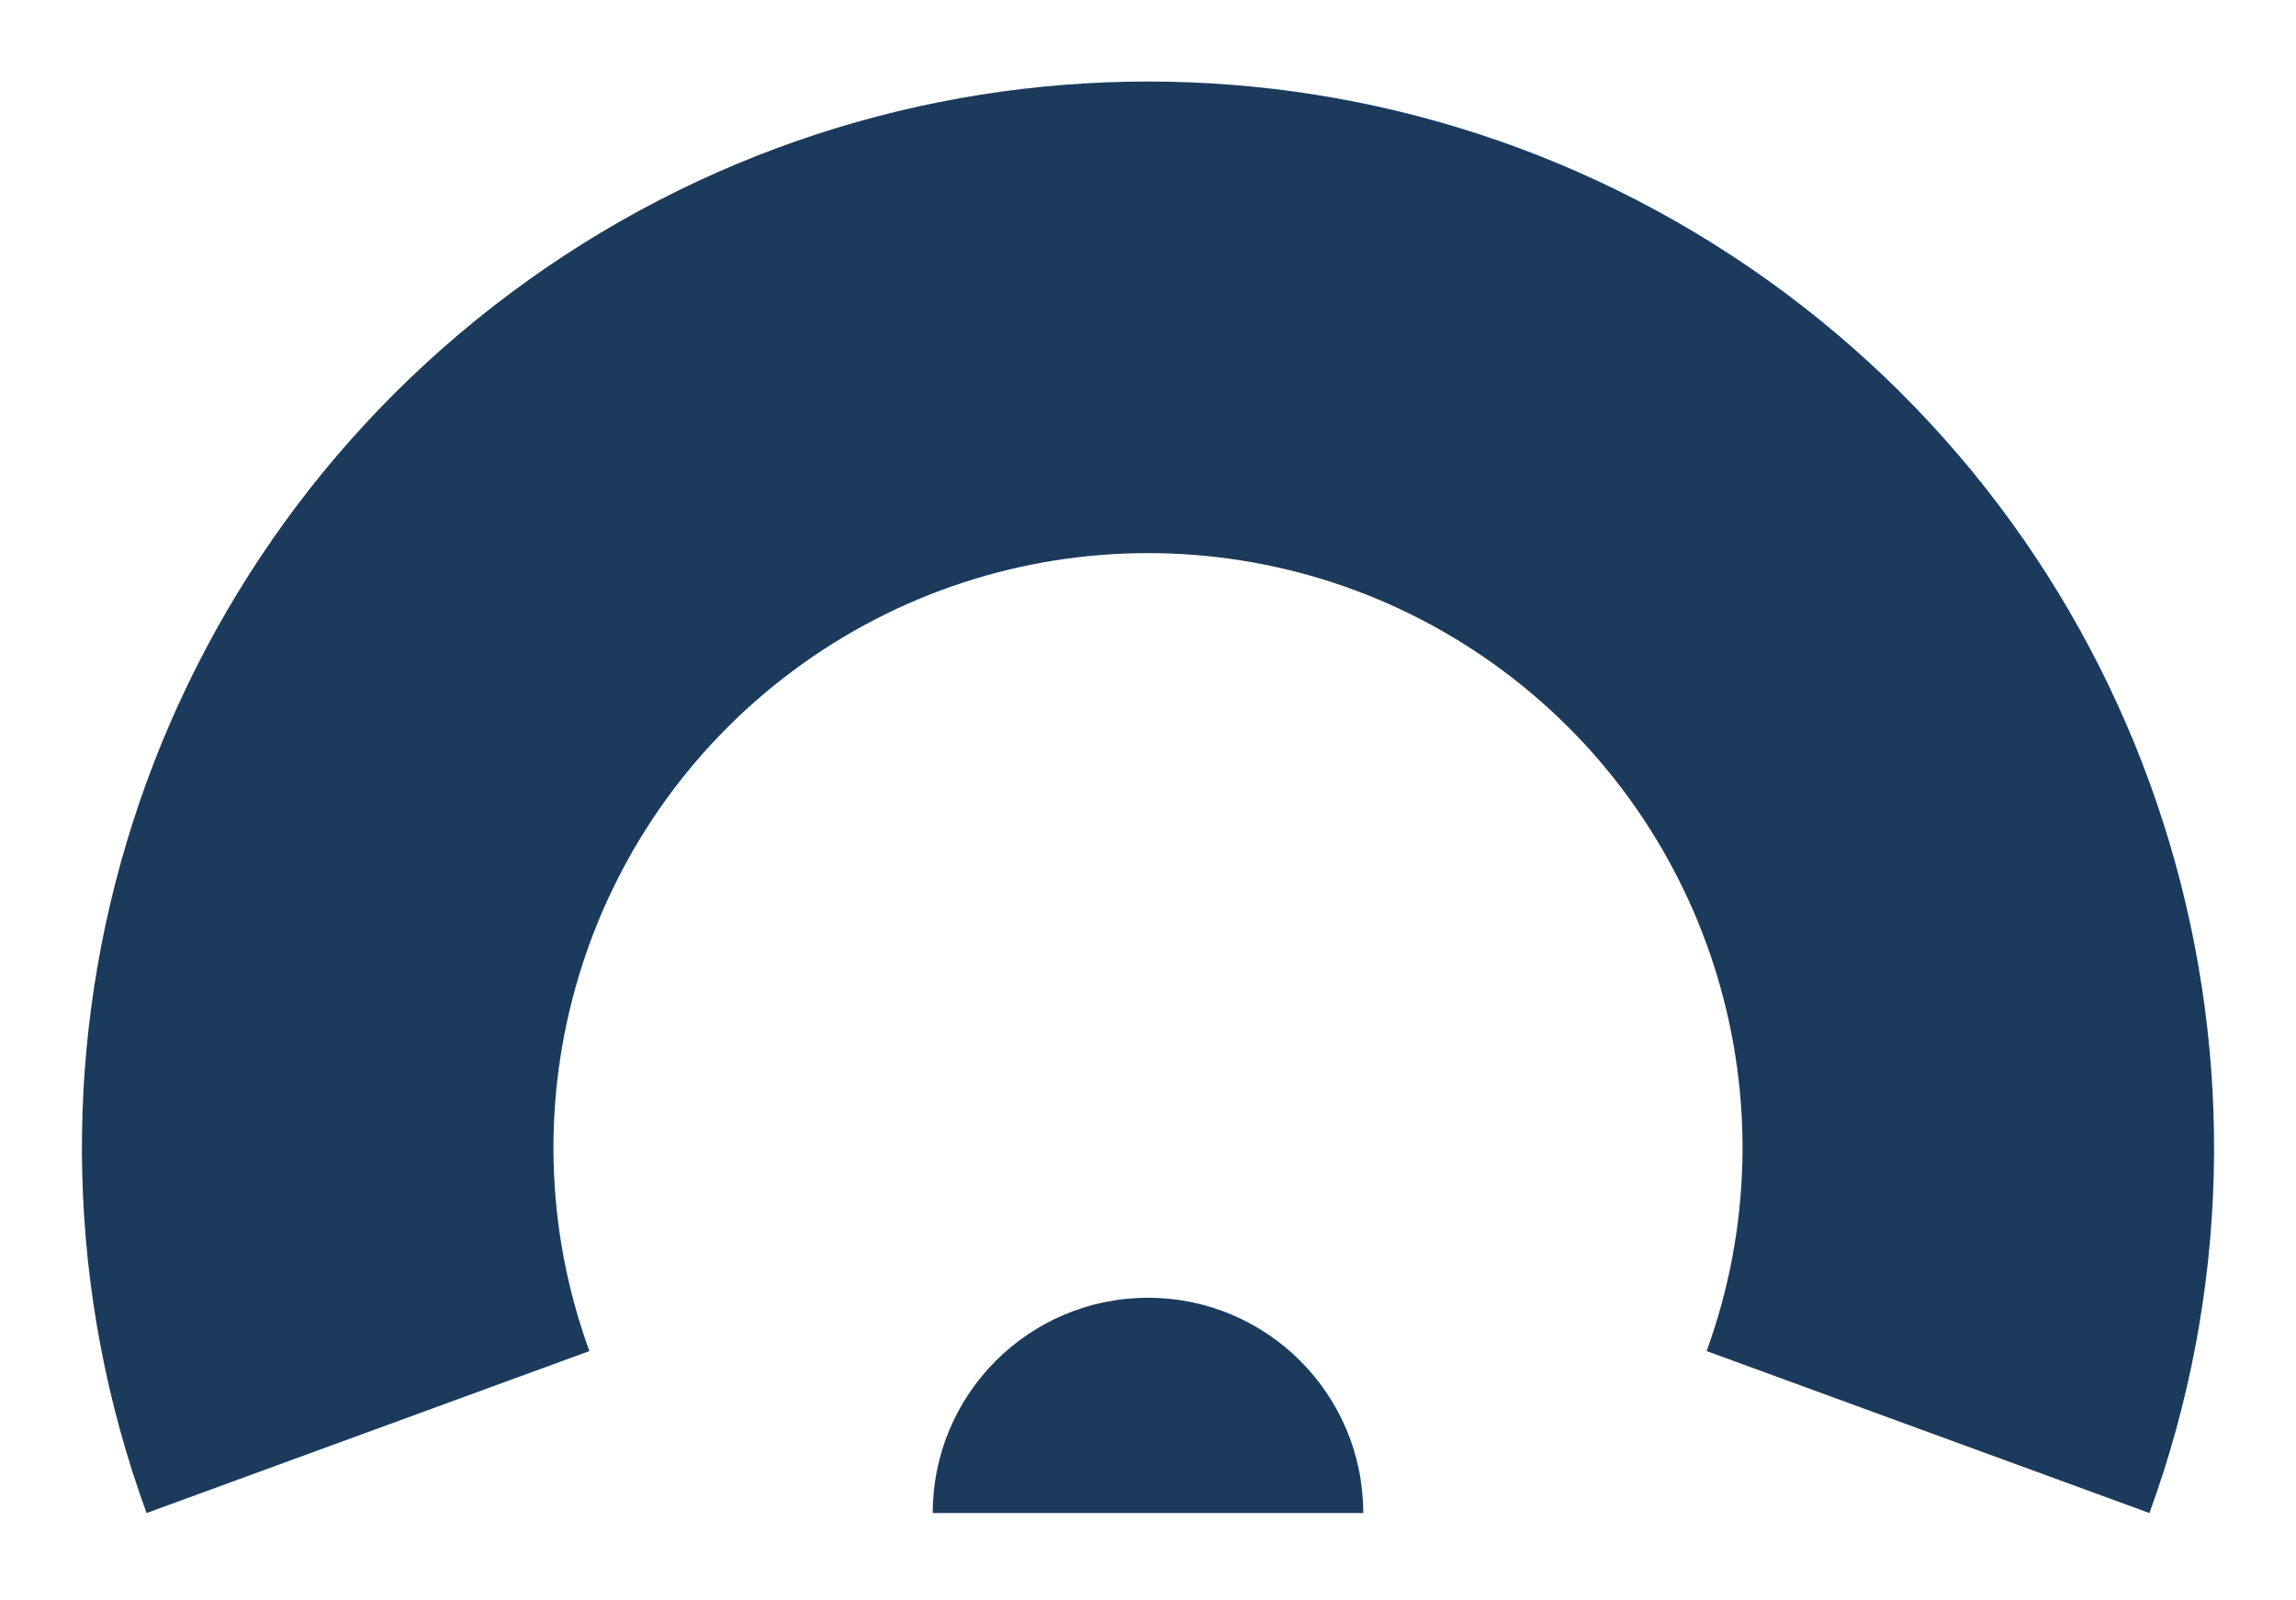
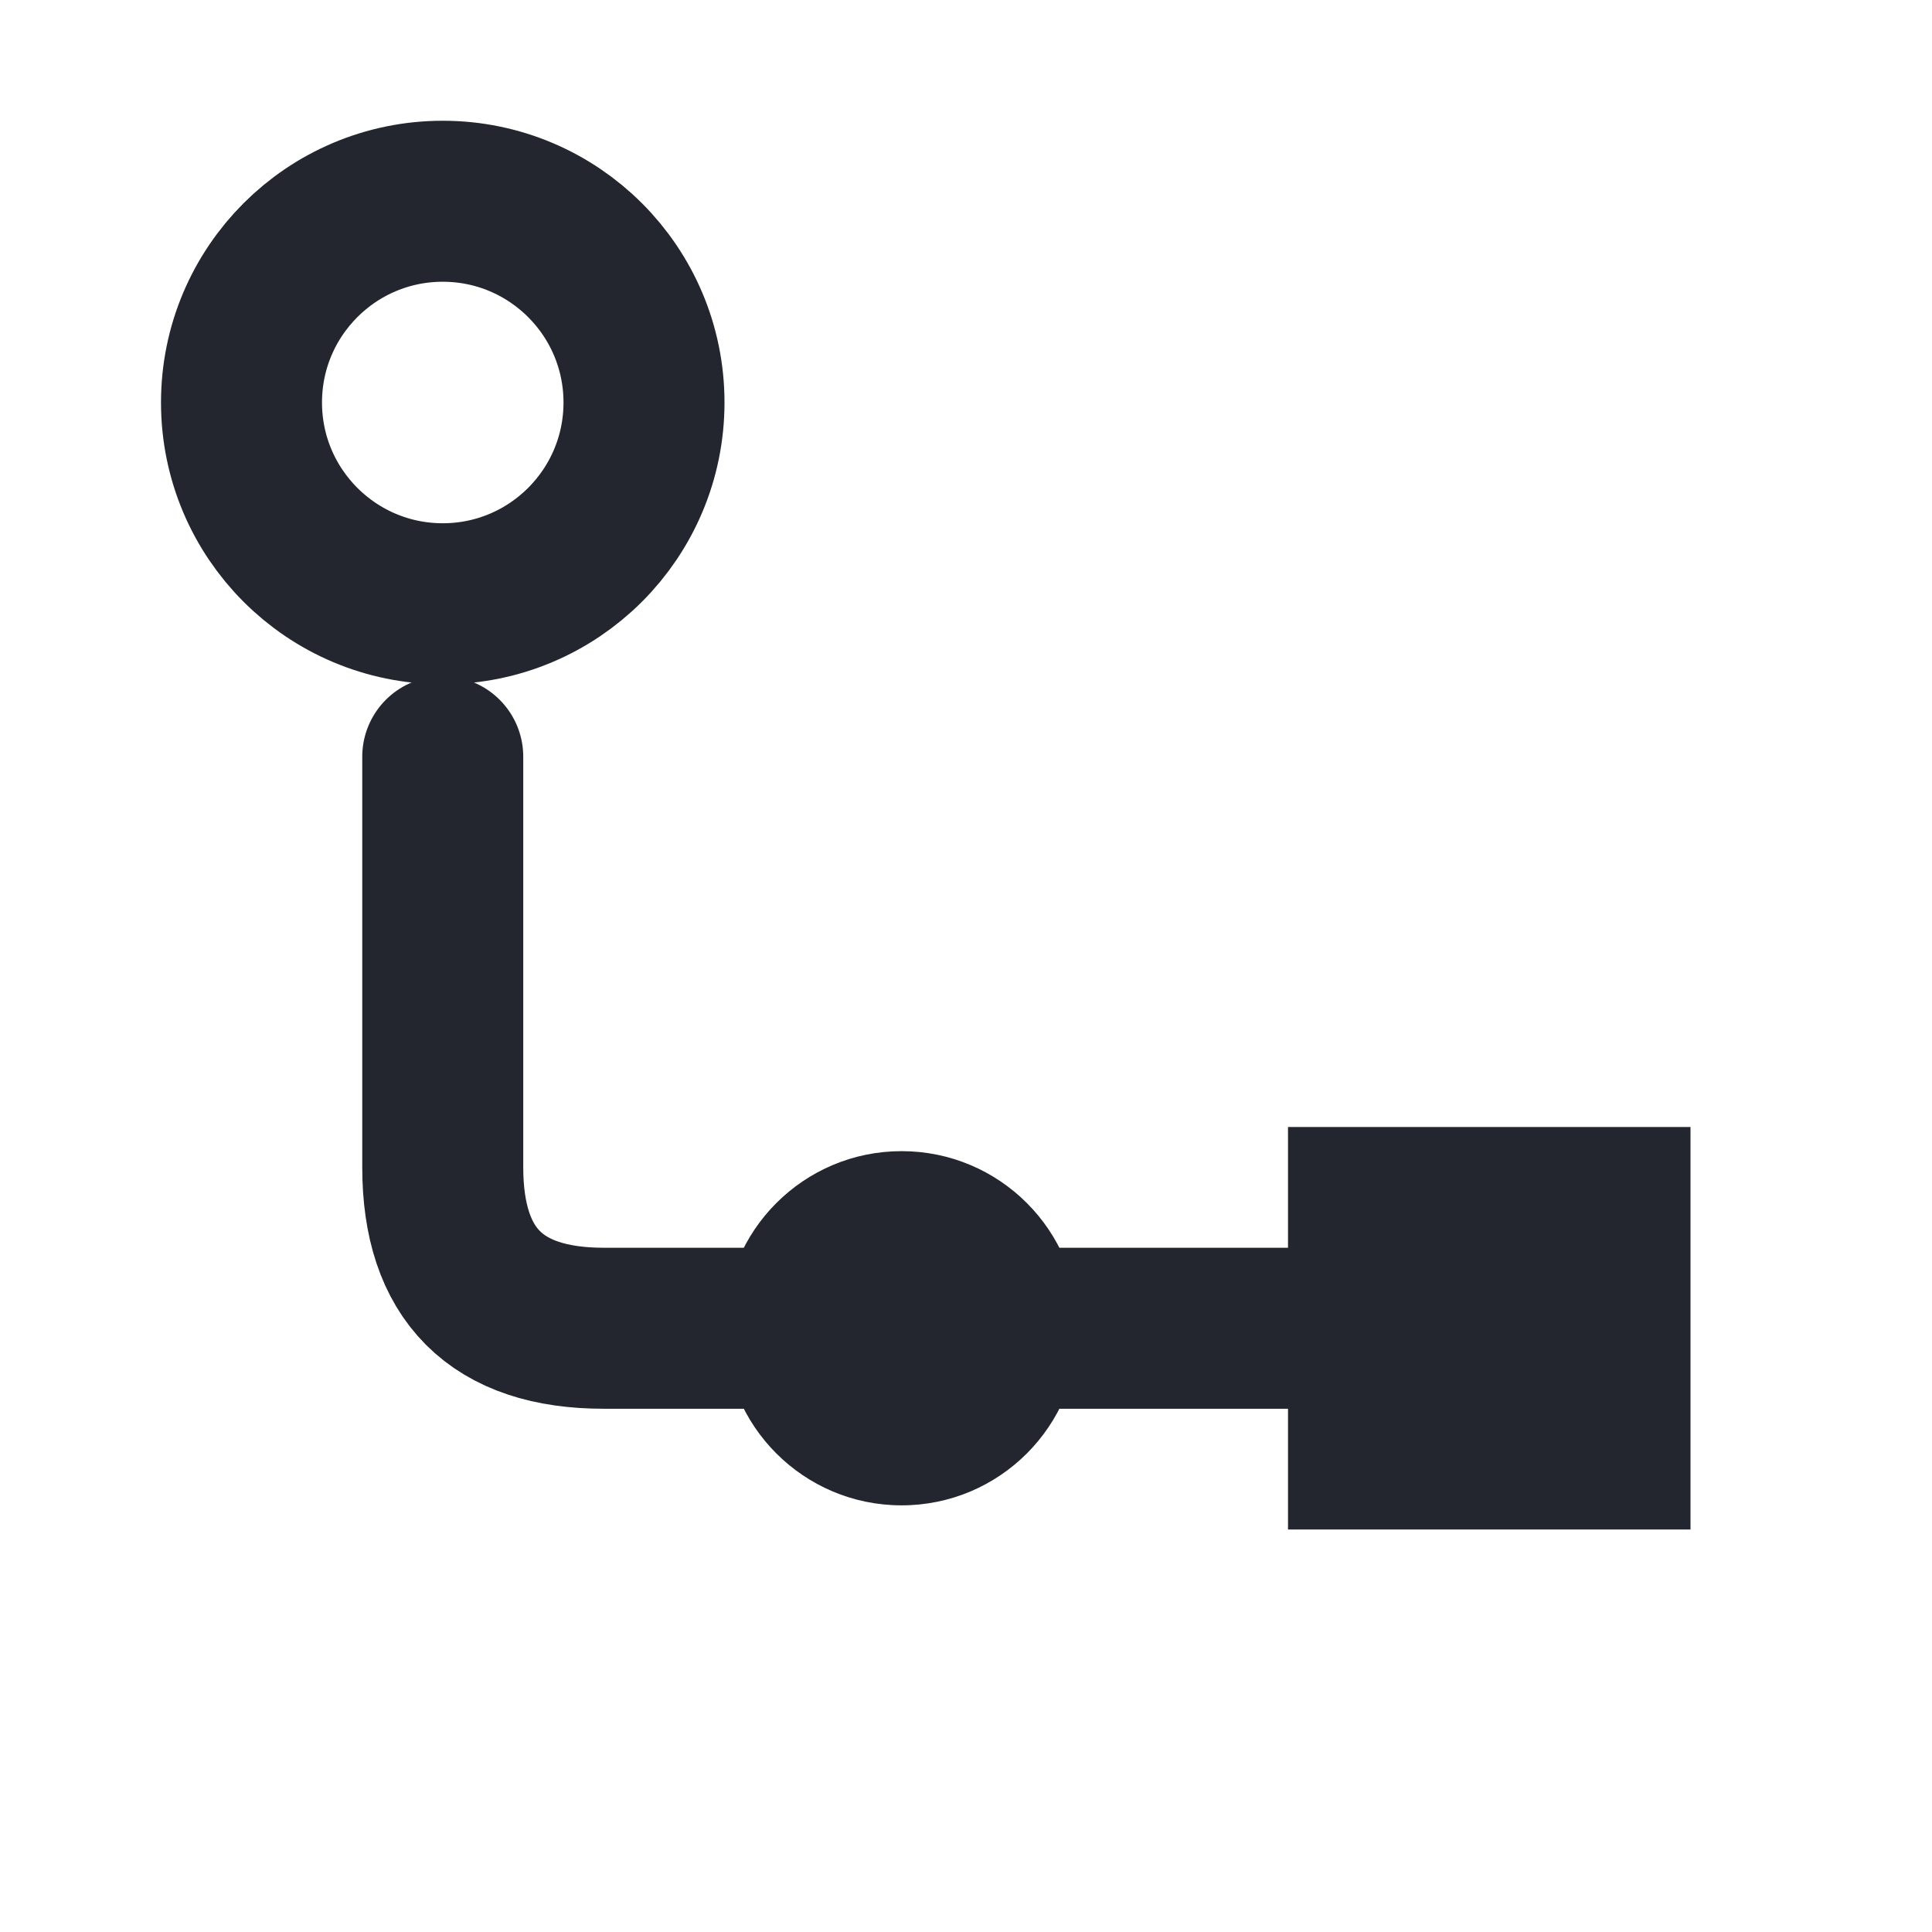
- <svg xmlns="http://www.w3.org/2000/svg" viewBox="0 0 224 156" fill="none">
-   <path d="M 14.3 147.6 A 104 104 0 1 1 209.7 147.6 L 166.5 131.8 A 58 58 0 1 0 57.5 131.8 Z" fill="#1B3A5C" />
-   <path d="M 91 147.6 A 21 21 0 0 1 133 147.6 Z" fill="#1B3A5C" />
+ <svg xmlns="http://www.w3.org/2000/svg" viewBox="0 0 24 24" fill="none">
+   <circle cx="5.5" cy="5" r="2.5" stroke="#23262E" stroke-width="2" />
+   <path d="M5.5 9.4 L5.5 14.5 Q5.5 16.5 7.5 16.5 L16 16.5" stroke="#23262E" stroke-width="2" stroke-linecap="round" fill="none" />
+   <circle cx="11.2" cy="16.5" r="2.2" fill="#23262E" />
+   <rect x="16" y="14" width="5" height="5" fill="#23262E" />
</svg>
